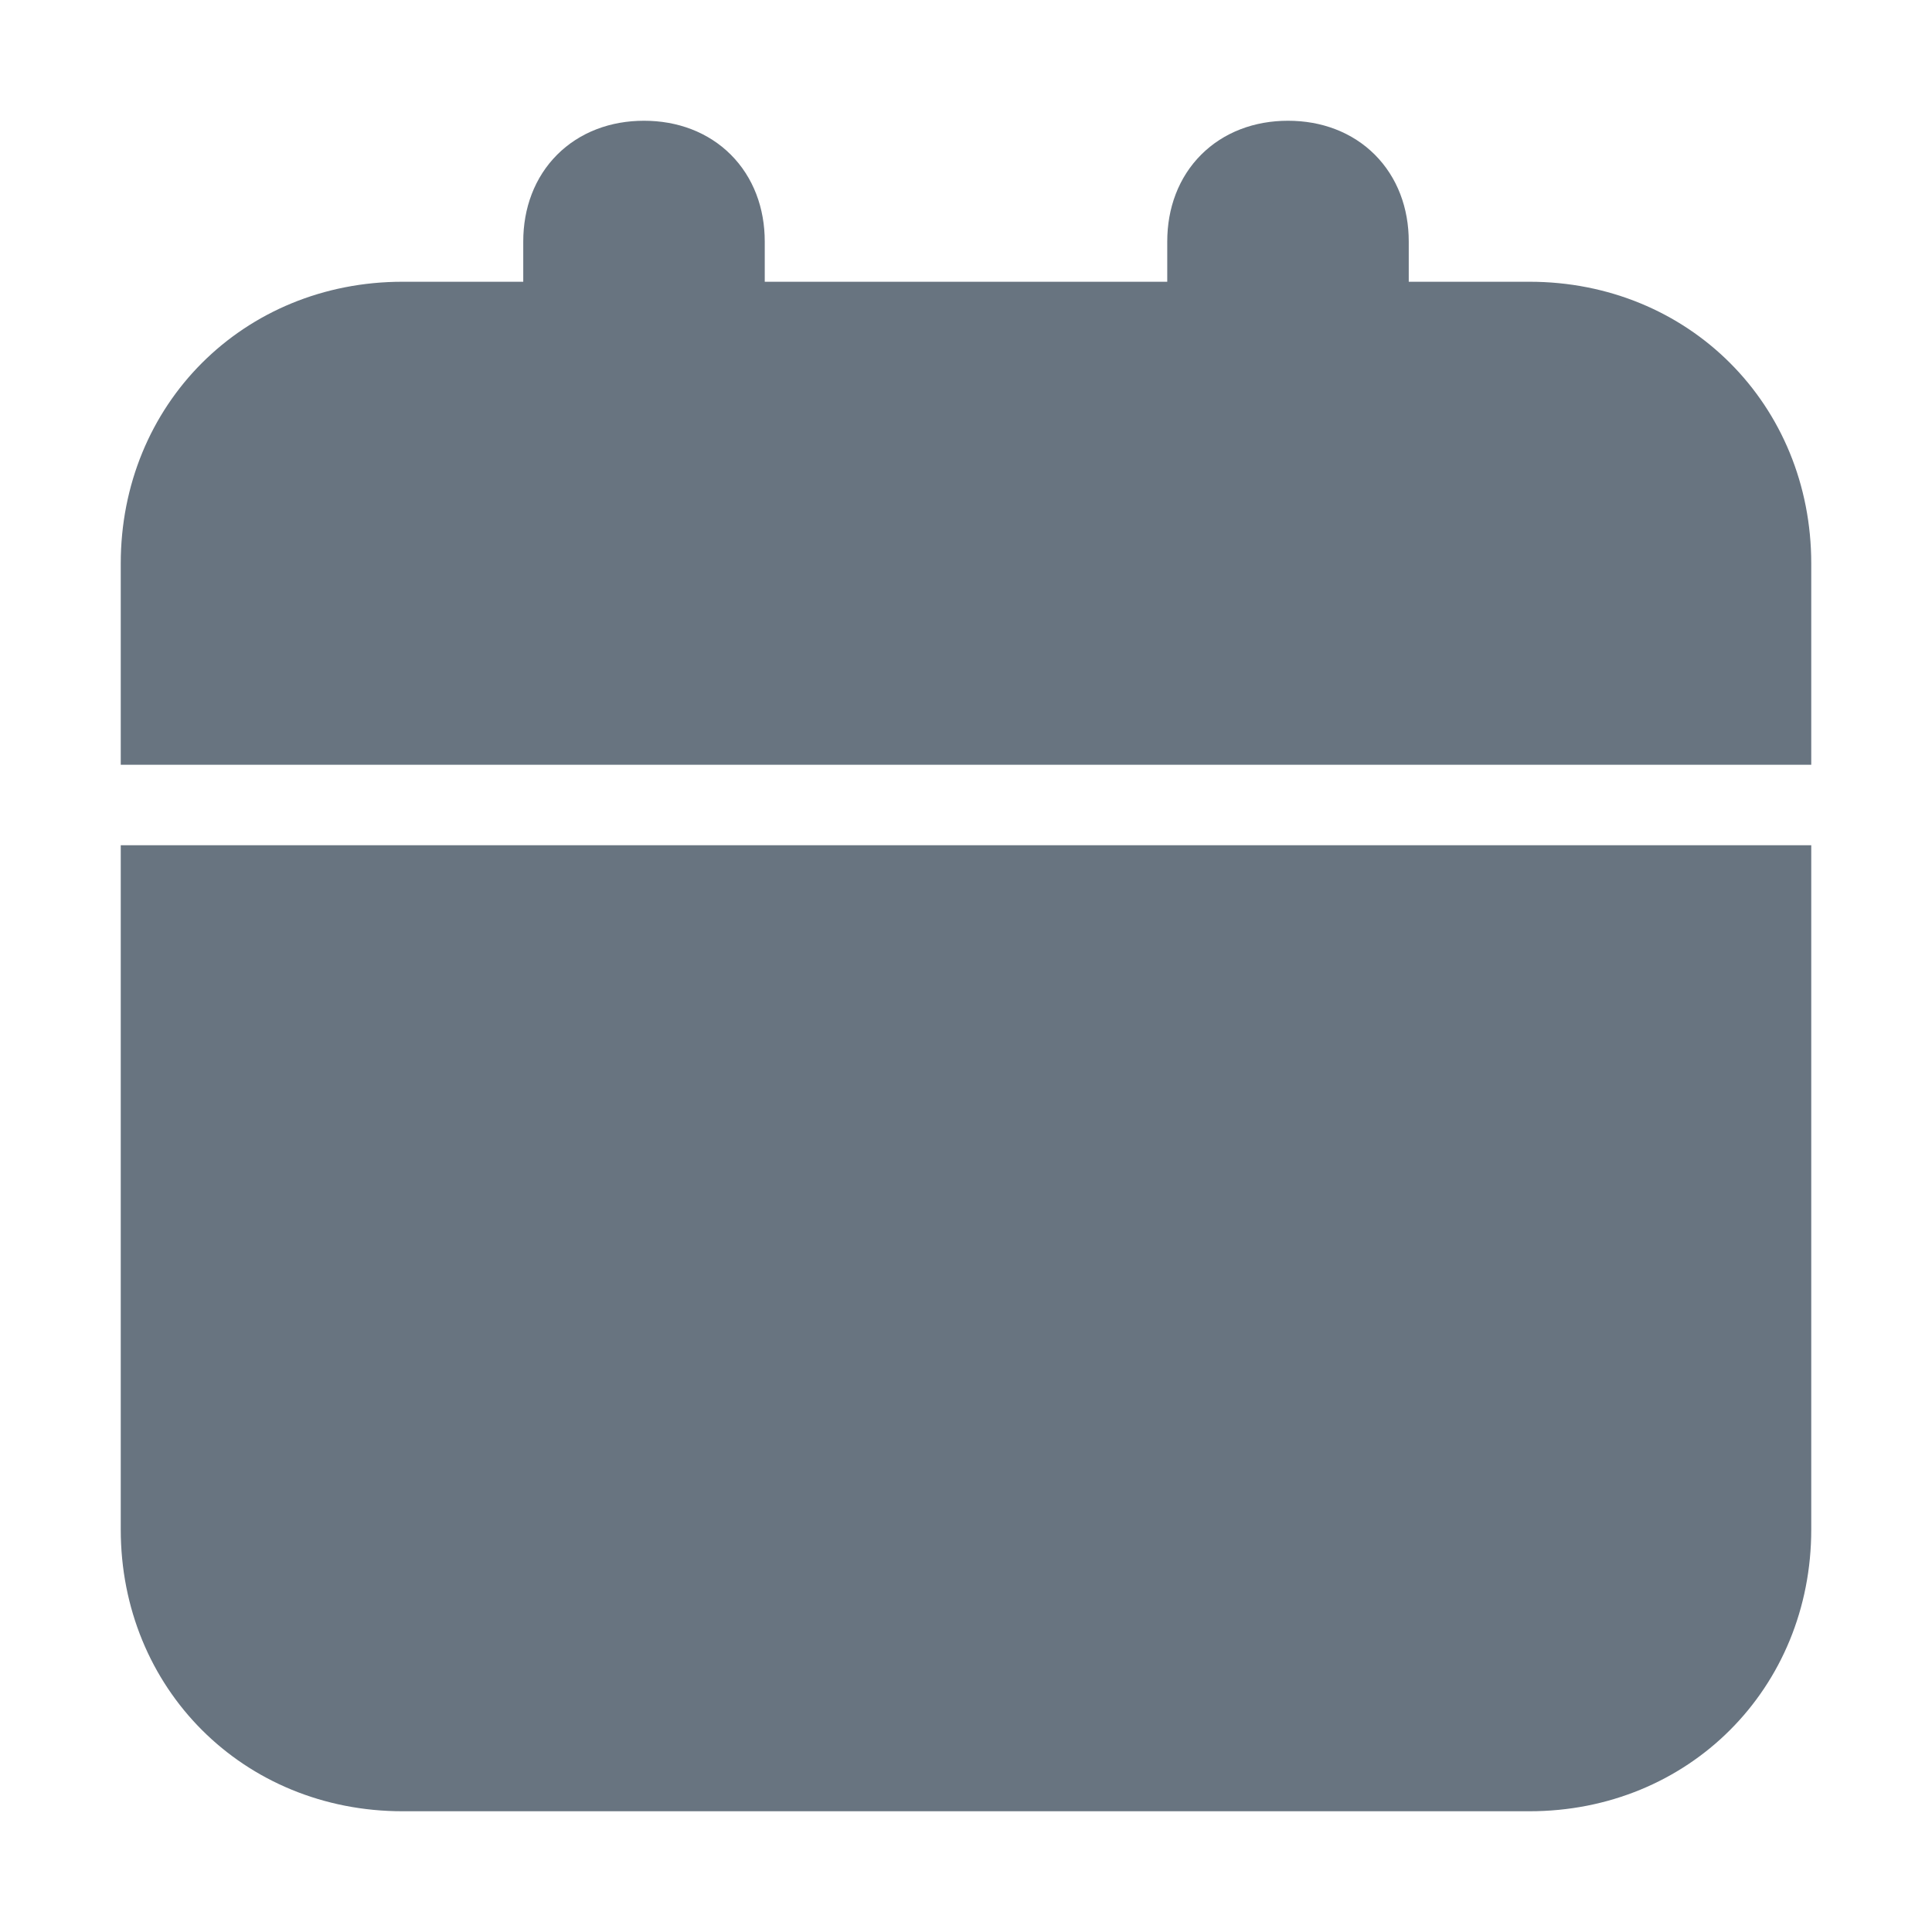
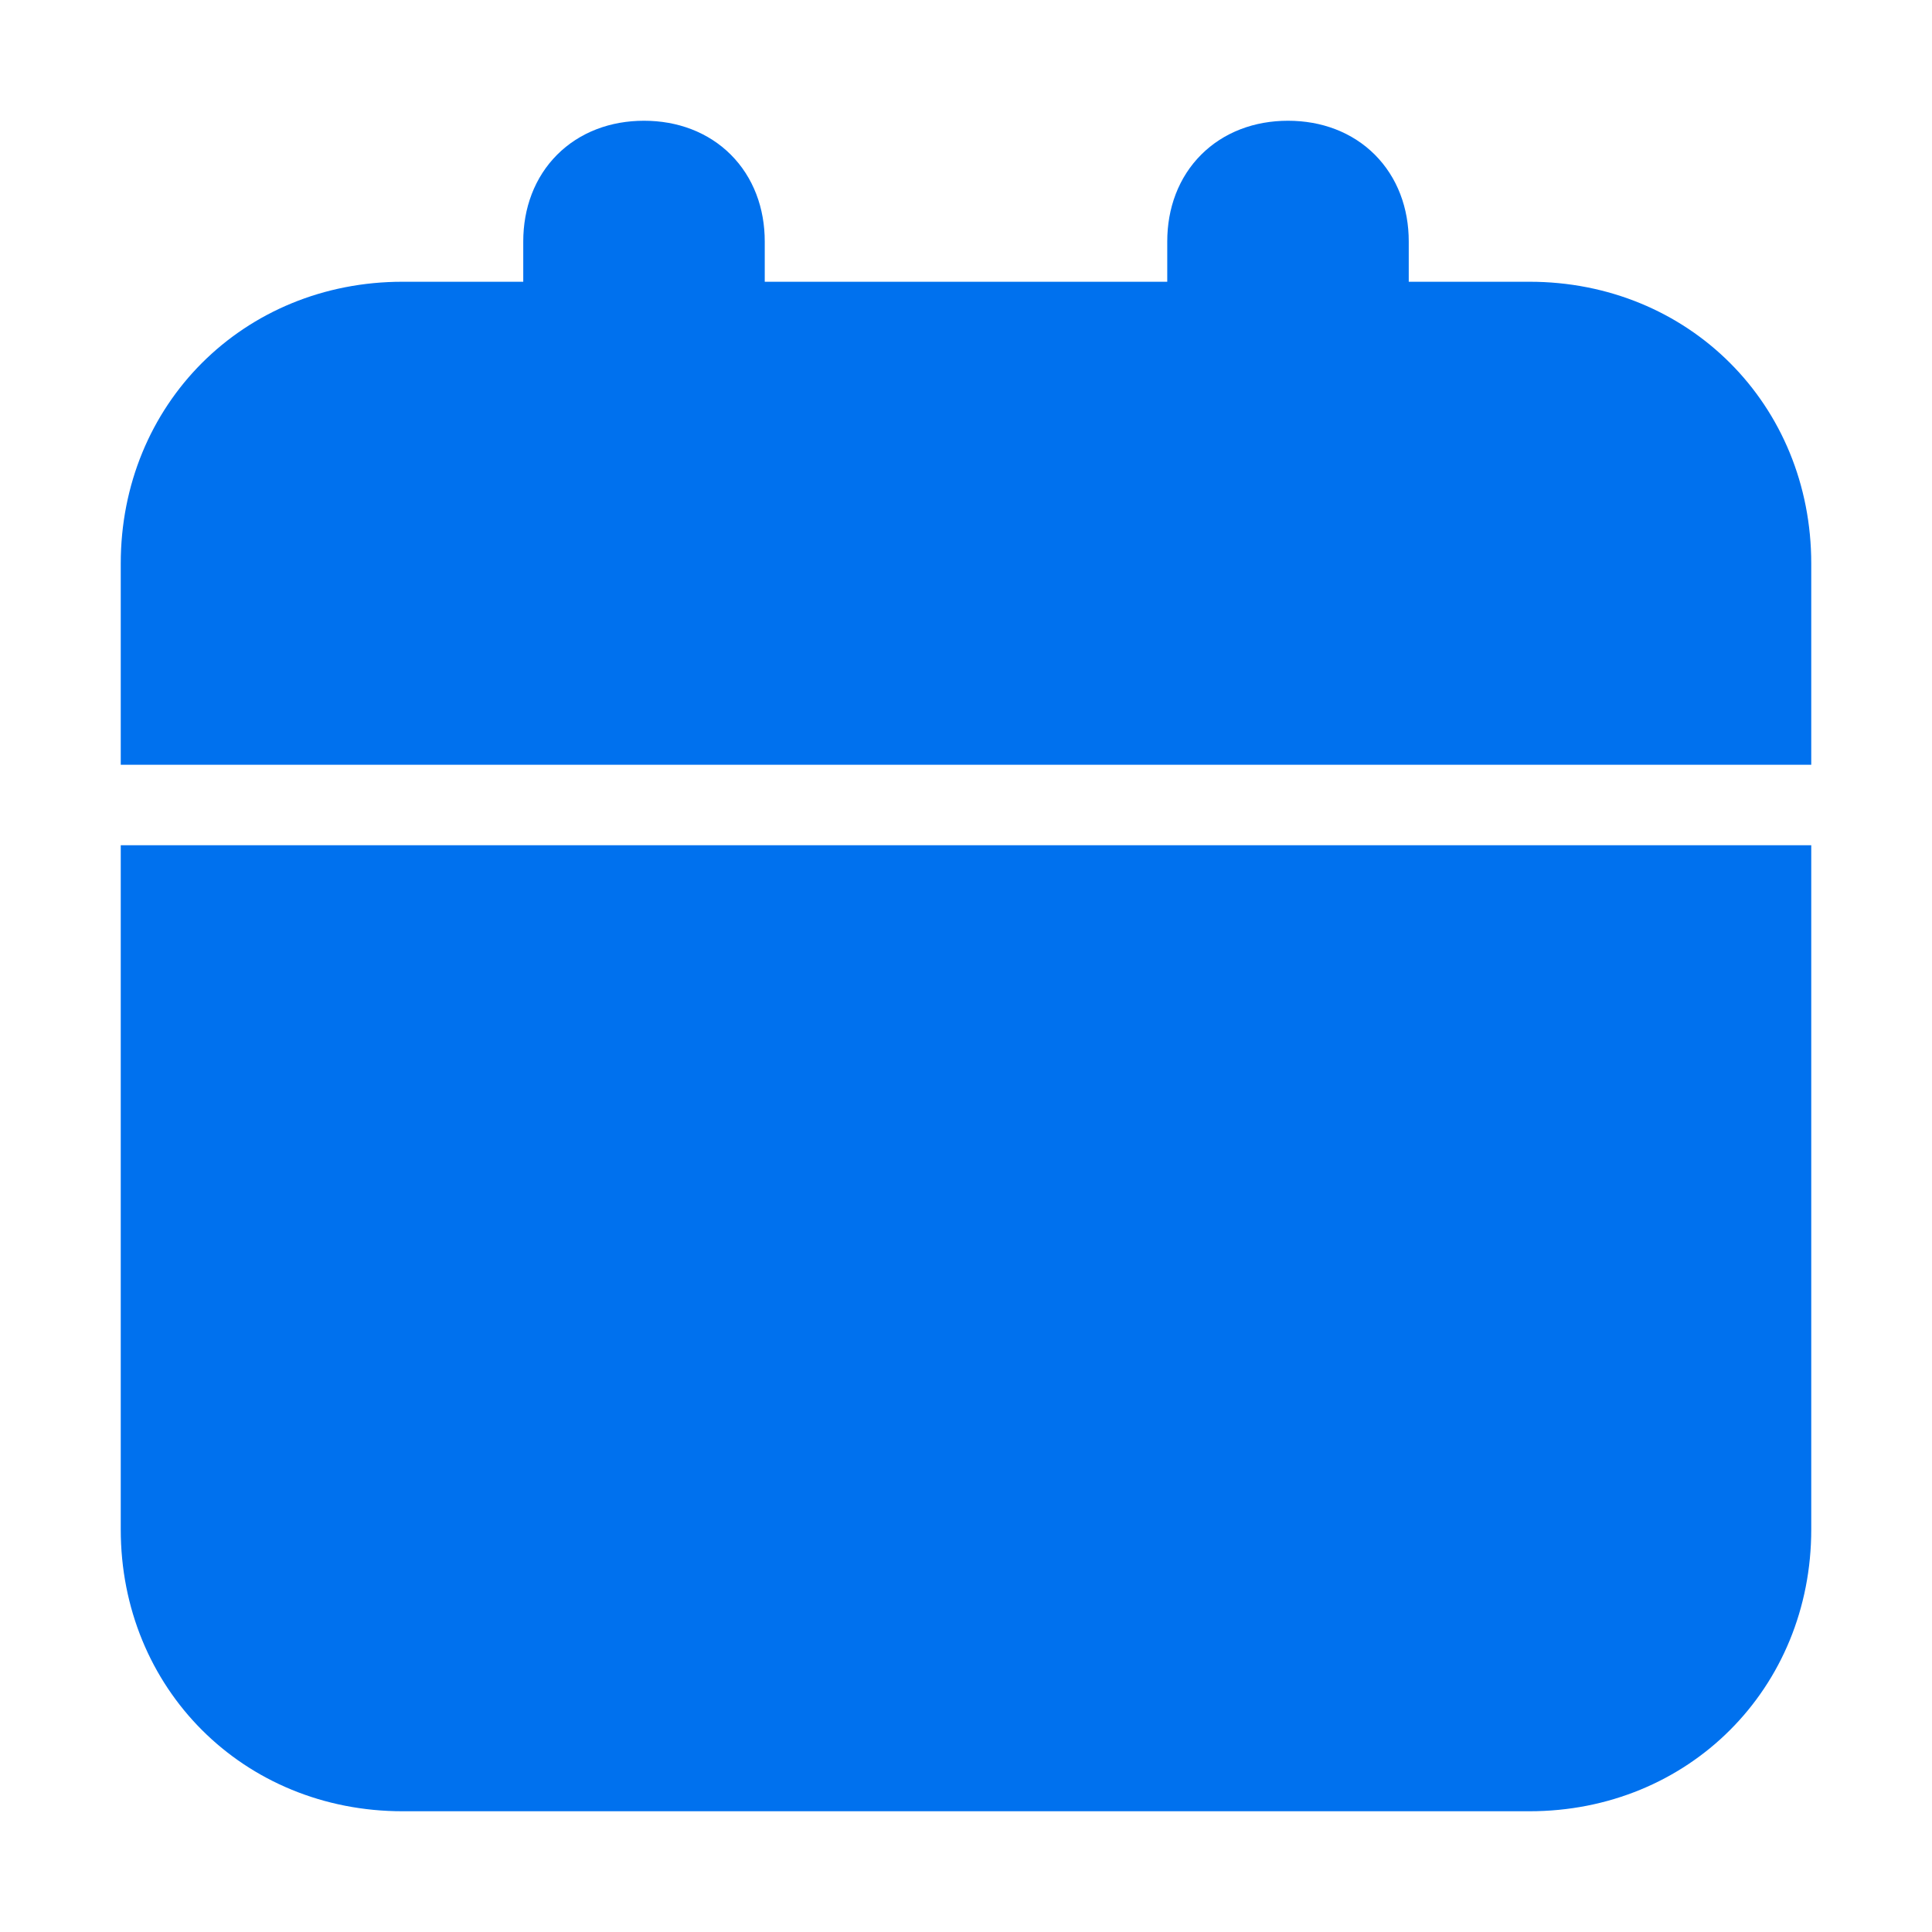
- <svg xmlns="http://www.w3.org/2000/svg" fill="#687480" width="800px" height="800px" viewBox="0 0 24 24" enable-background="new 0 0 24 24" stroke="#687480">
+ <svg xmlns="http://www.w3.org/2000/svg" fill="#0071ee" width="800px" height="800px" viewBox="0 0 24 24" enable-background="new 0 0 24 24" stroke="#0071ee">
  <g id="SVGRepo_bgCarrier" stroke-width="0" />
  <g id="SVGRepo_tracerCarrier" stroke-linecap="round" stroke-linejoin="round" />
  <g id="SVGRepo_iconCarrier">
    <path d="M2,19c0,1.7,1.3,3,3,3h14c1.7,0,3-1.3,3-3v-8H2V19z M19,4h-2V3c0-0.6-0.4-1-1-1s-1,0.4-1,1v1H9V3c0-0.6-0.4-1-1-1S7,2.4,7,3v1H5C3.3,4,2,5.3,2,7v2h20V7C22,5.3,20.7,4,19,4z" />
  </g>
</svg>
